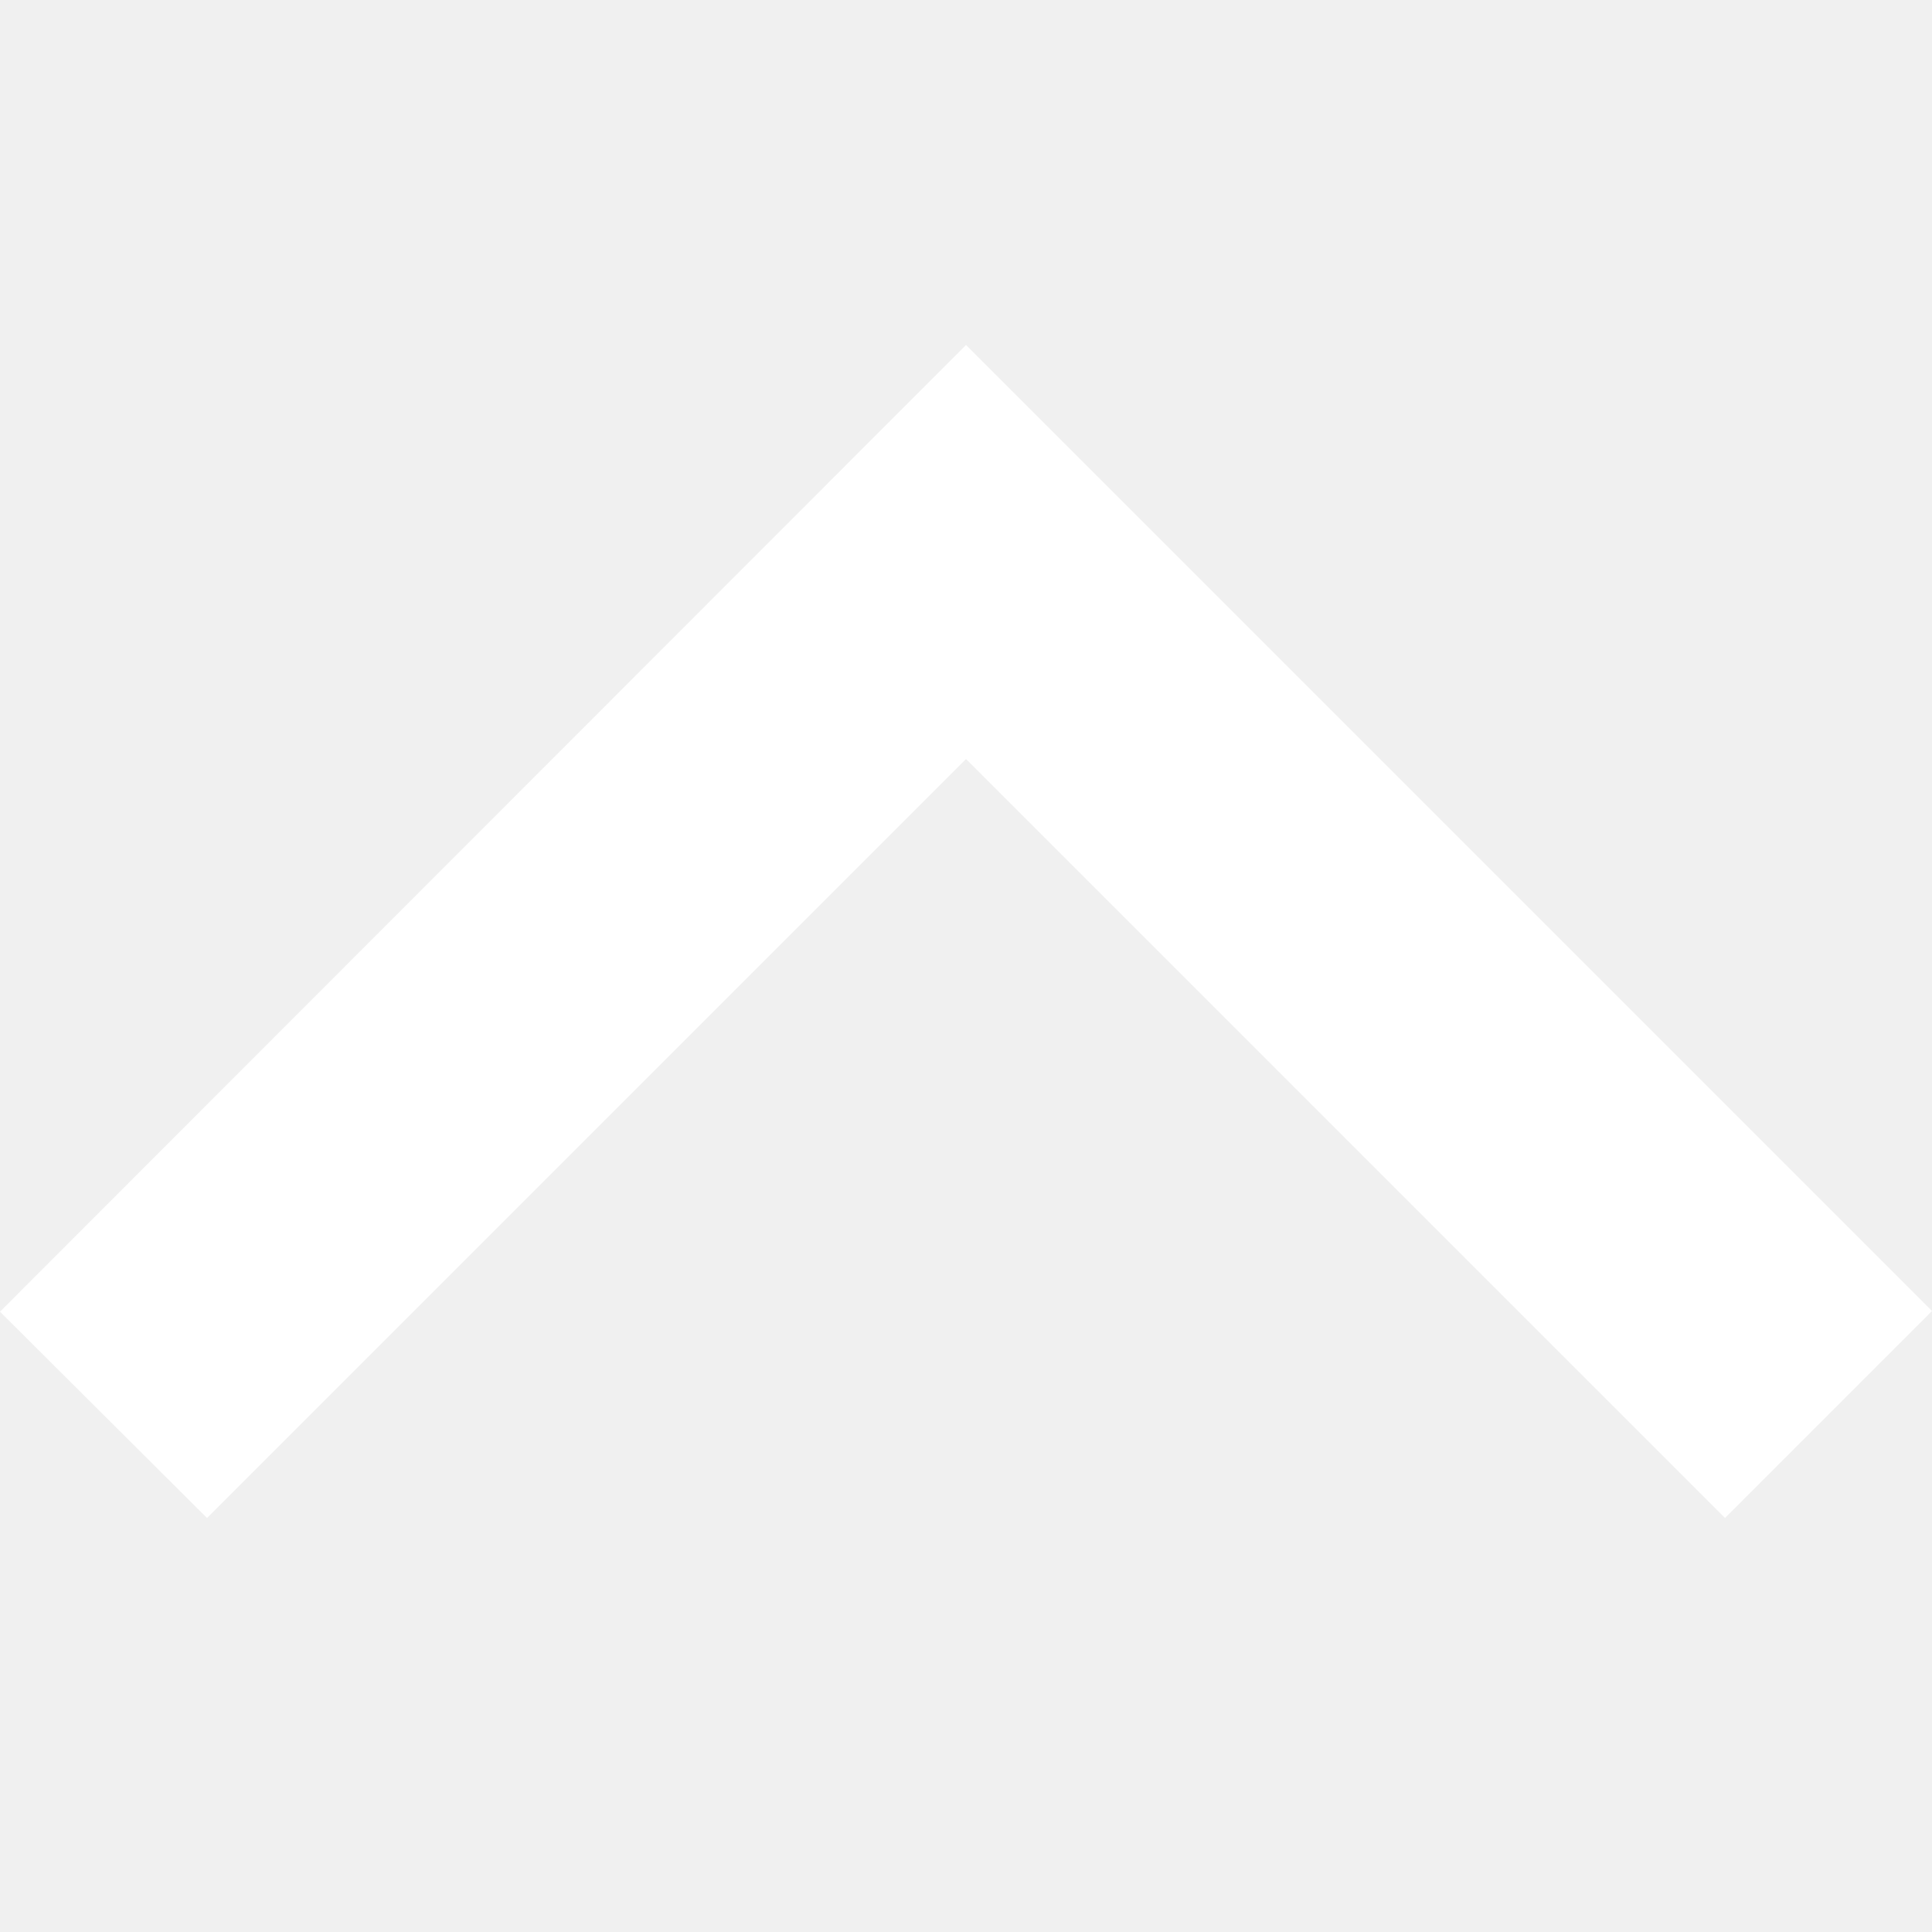
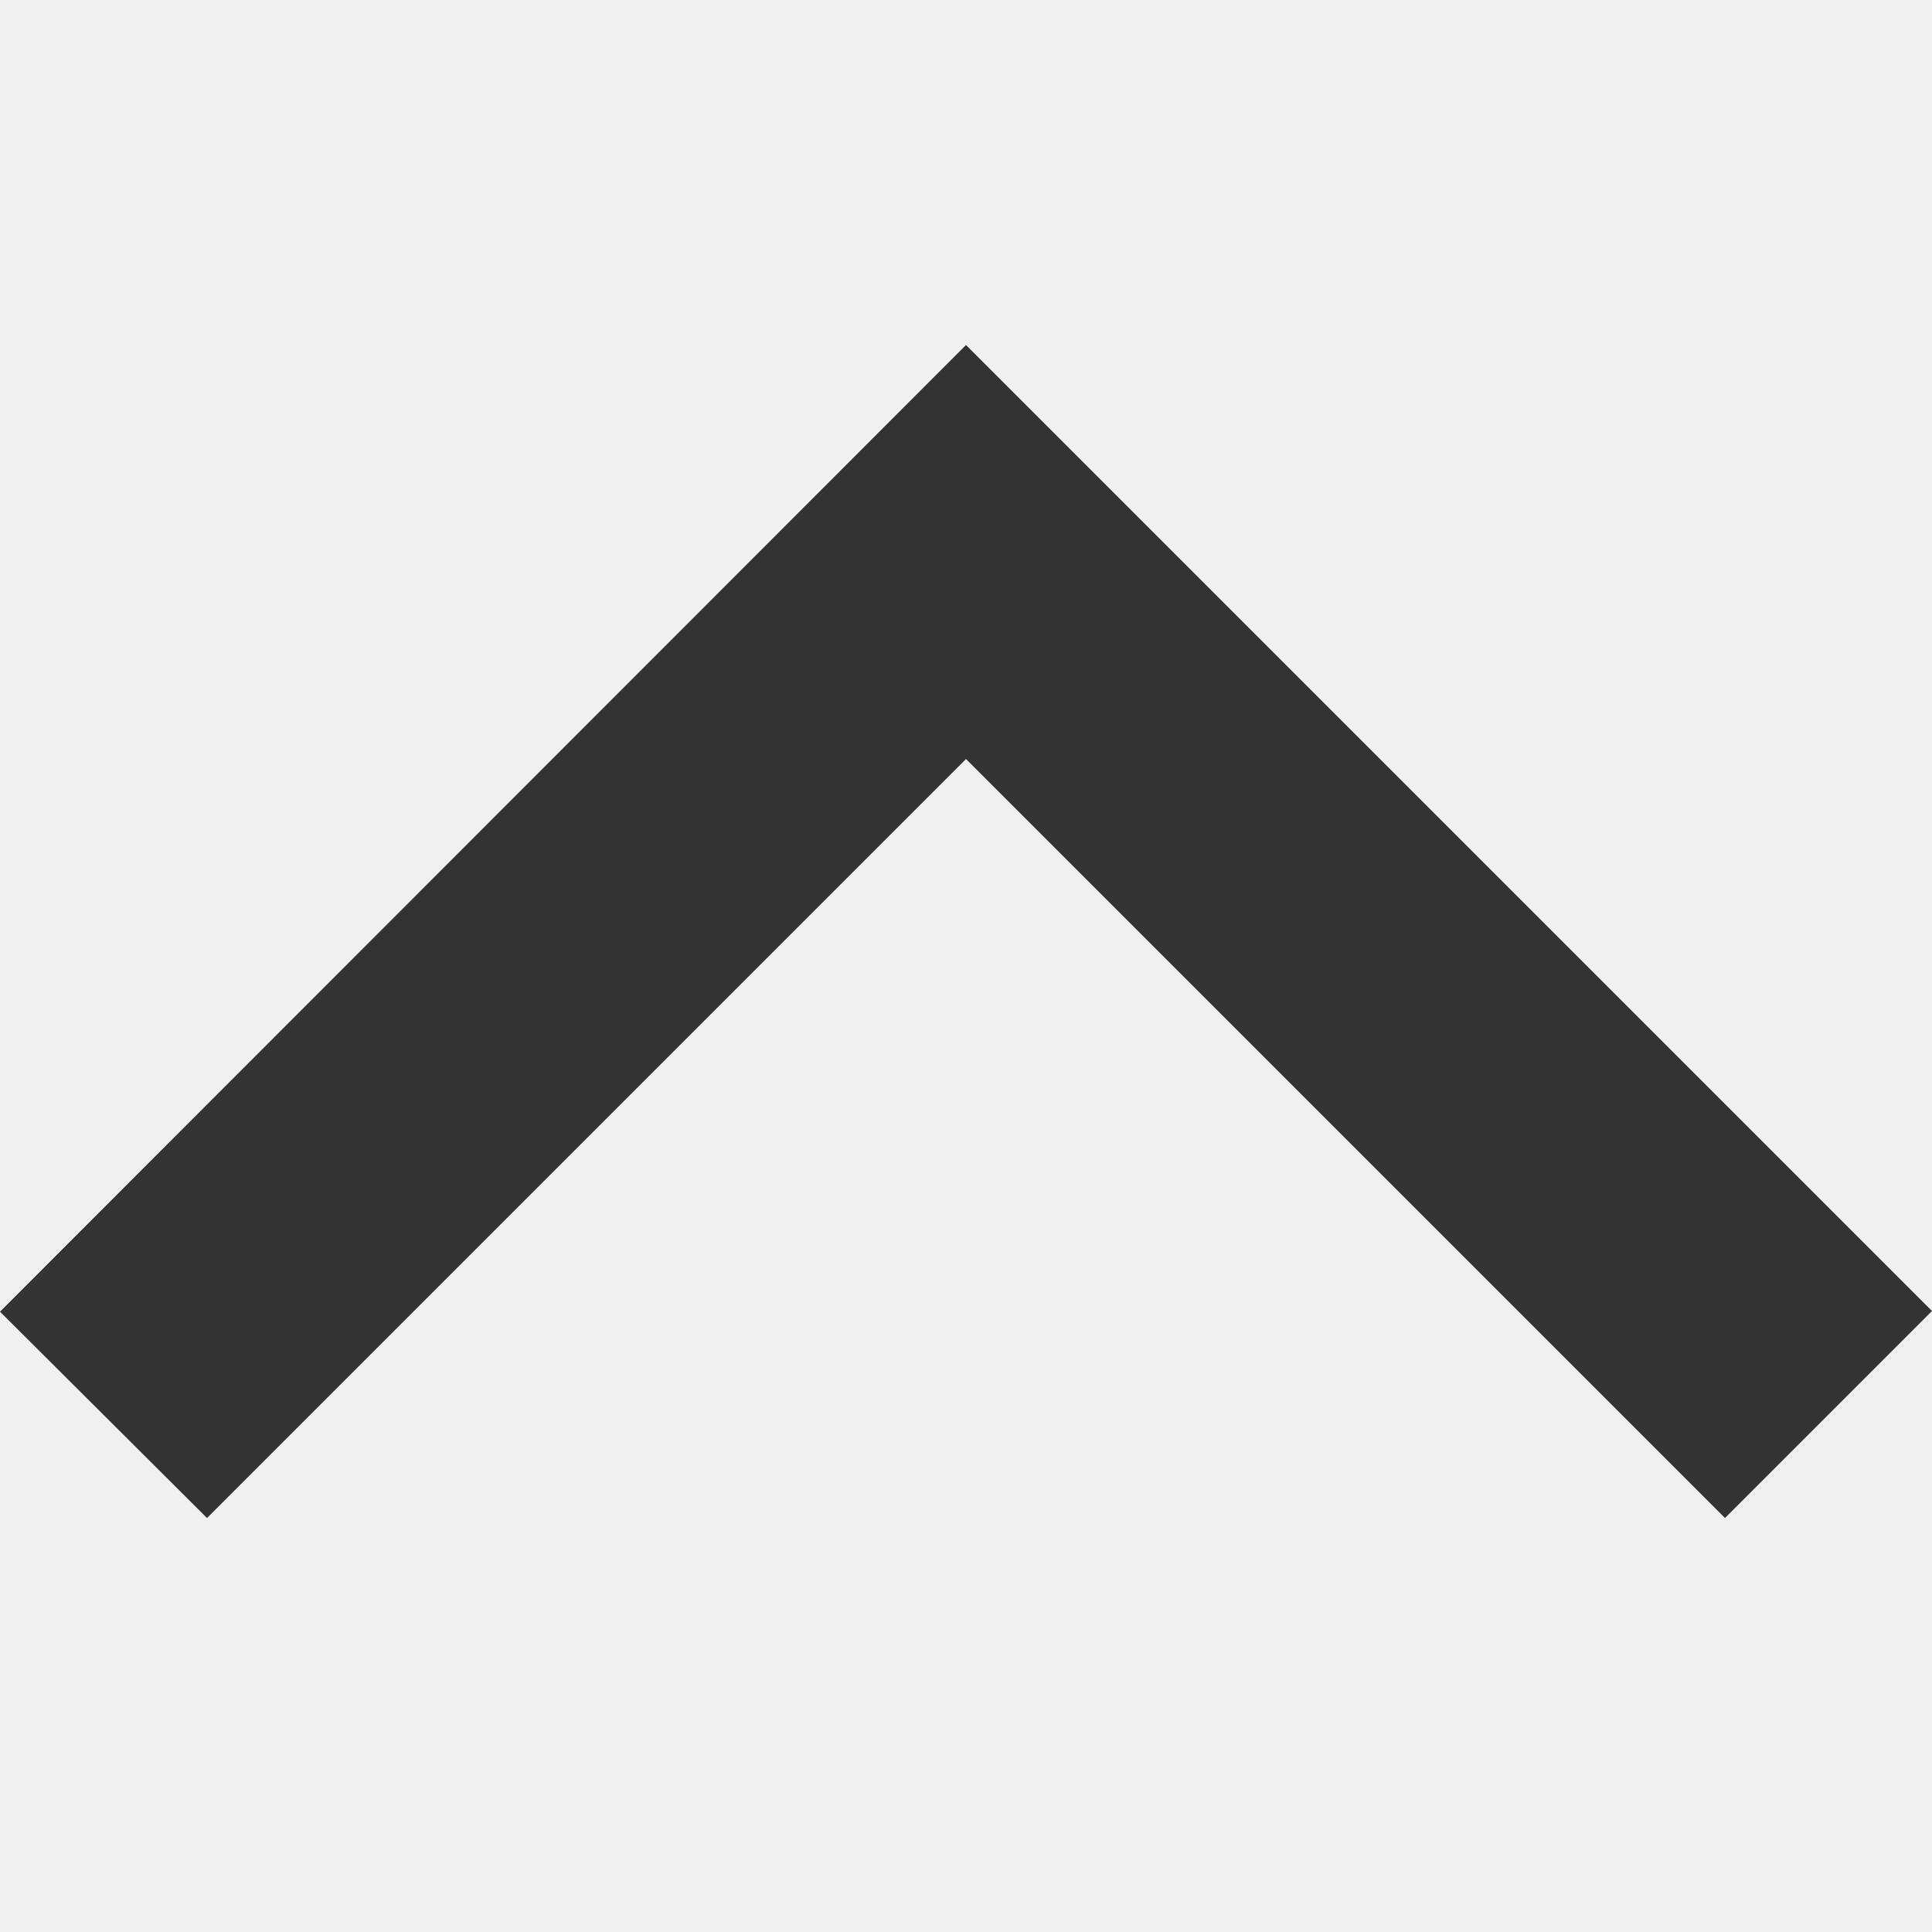
<svg xmlns="http://www.w3.org/2000/svg" id="Layer_2" data-name="Layer 2" viewBox="0 0 28 28">
  <defs>
-     <style>.cls-1{fill:#fff;}</style>
+     <style>.cls-1{fill:#333;}</style>
  </defs>
  <polygon class="cls-1" points="0 19.01 14 5 28 19 25 22 14 11 3 22 0 19.01" />
</svg>
